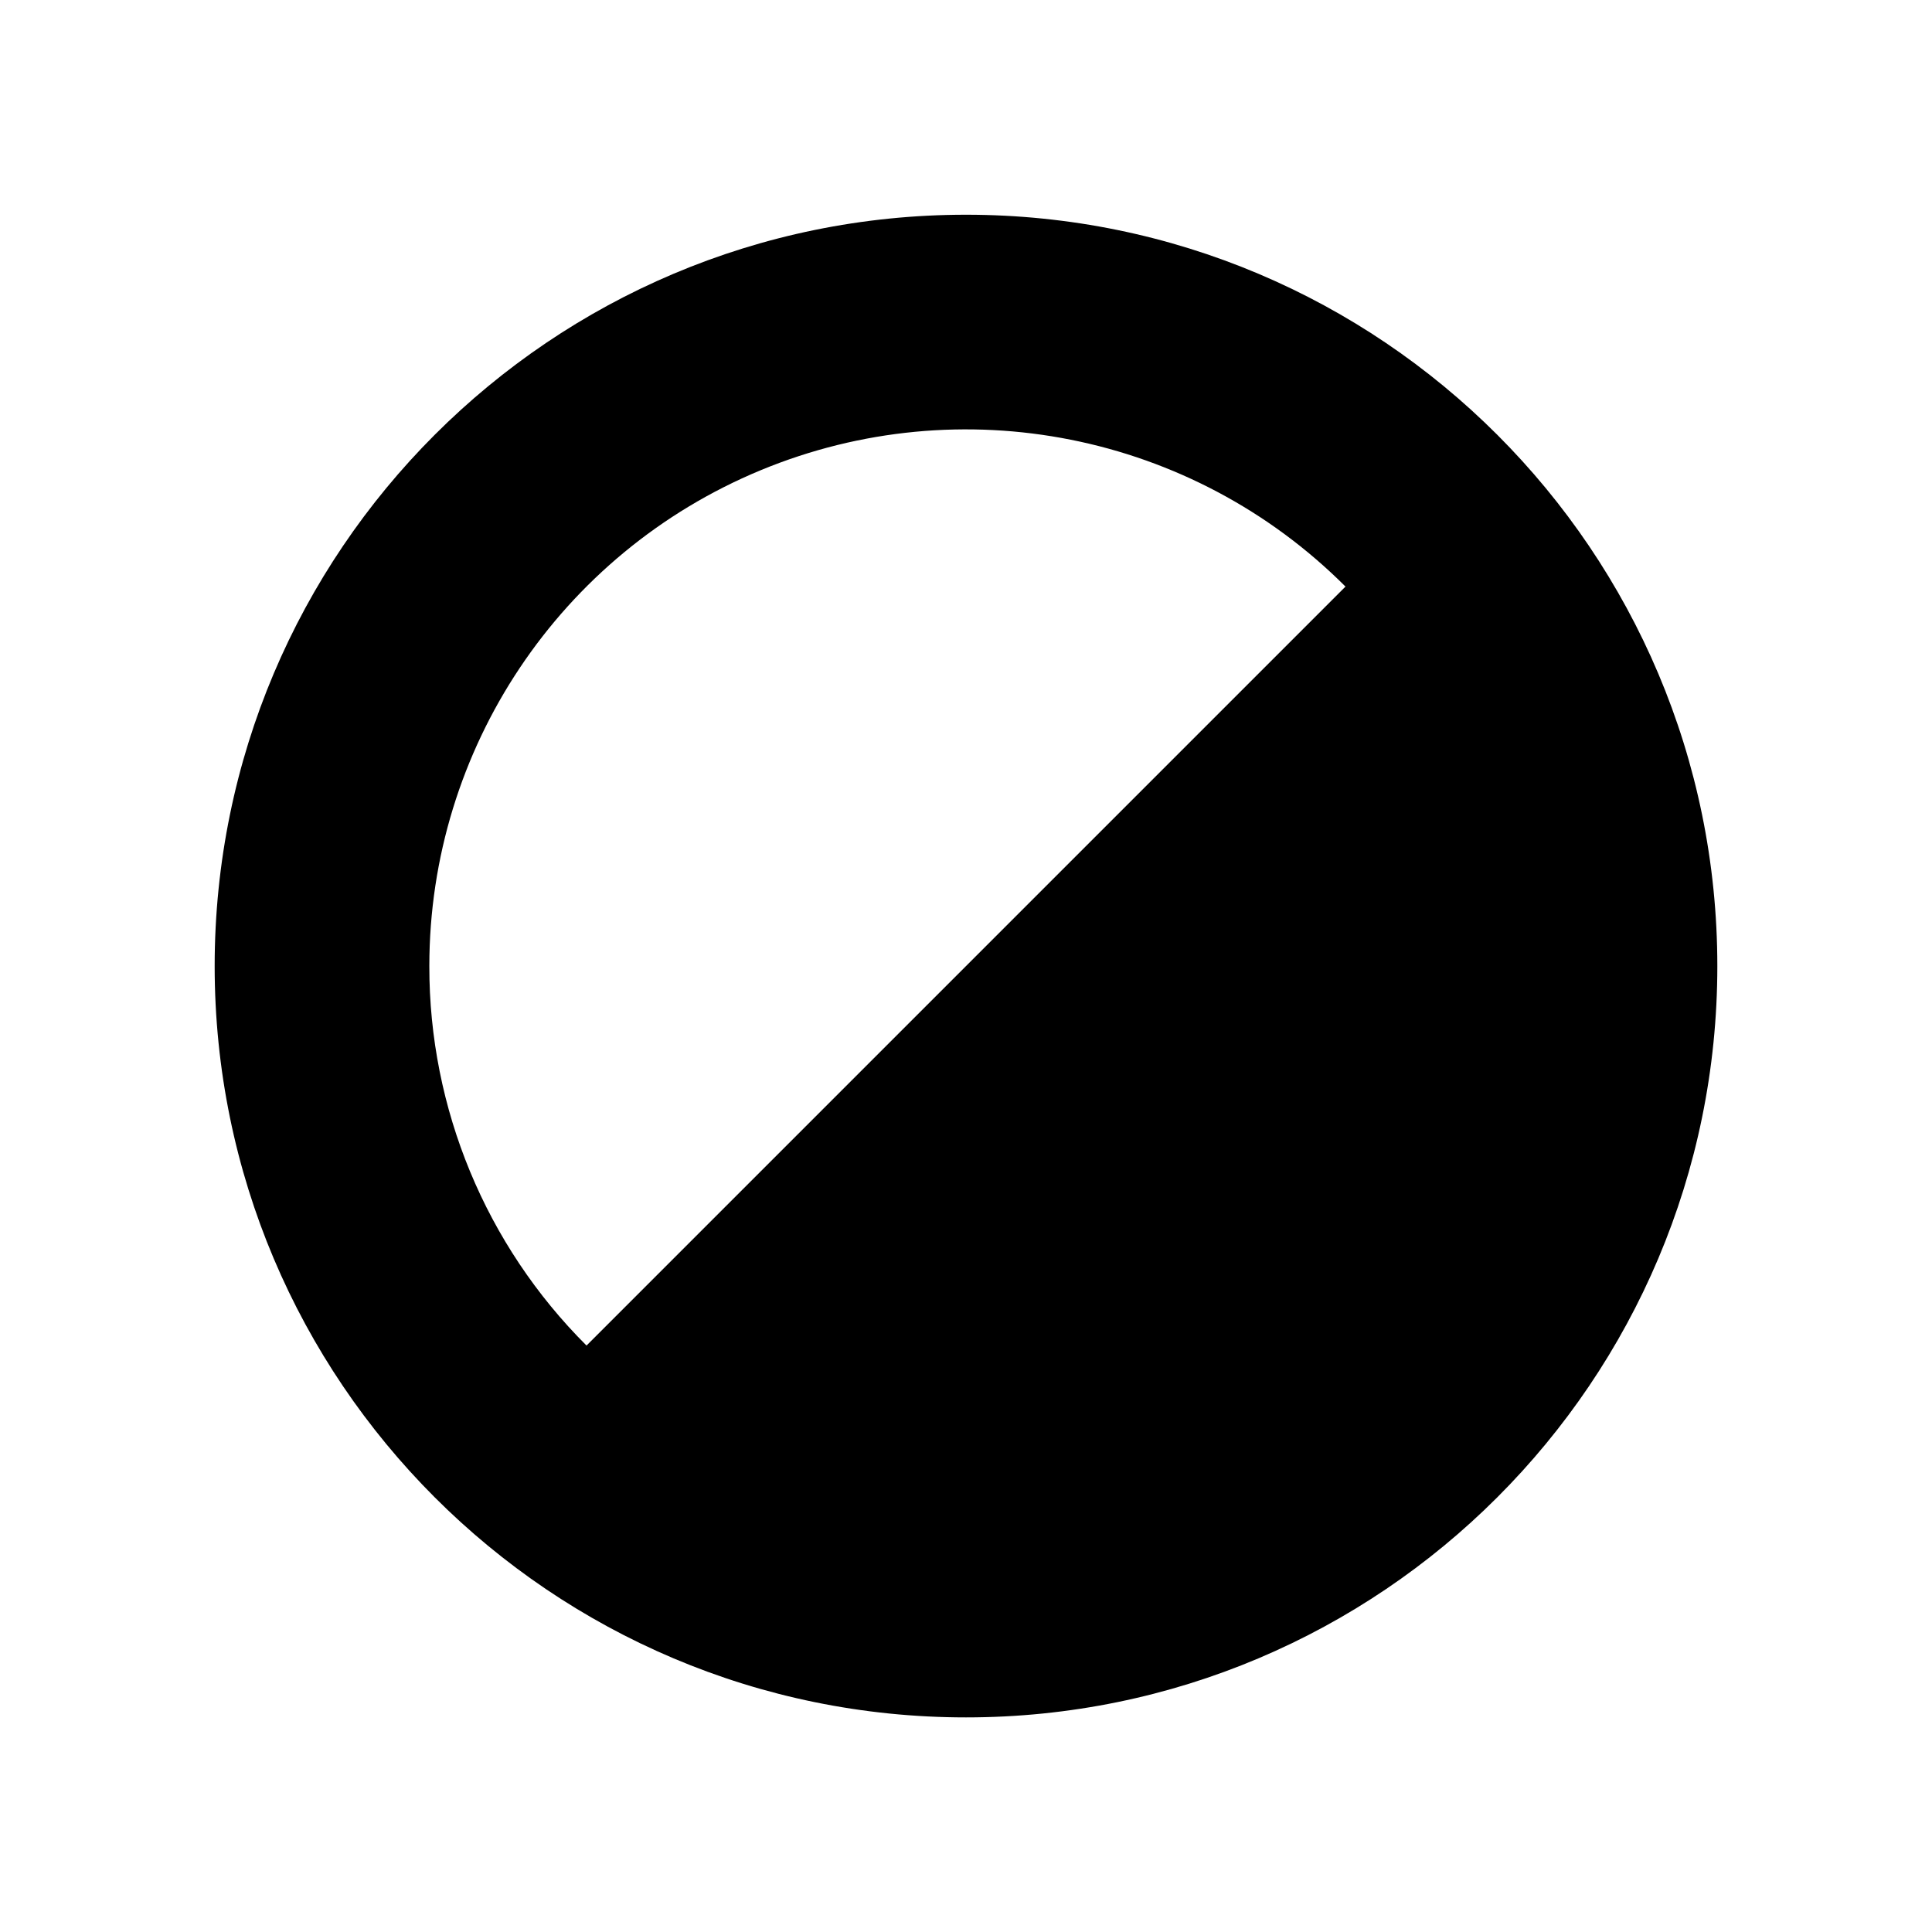
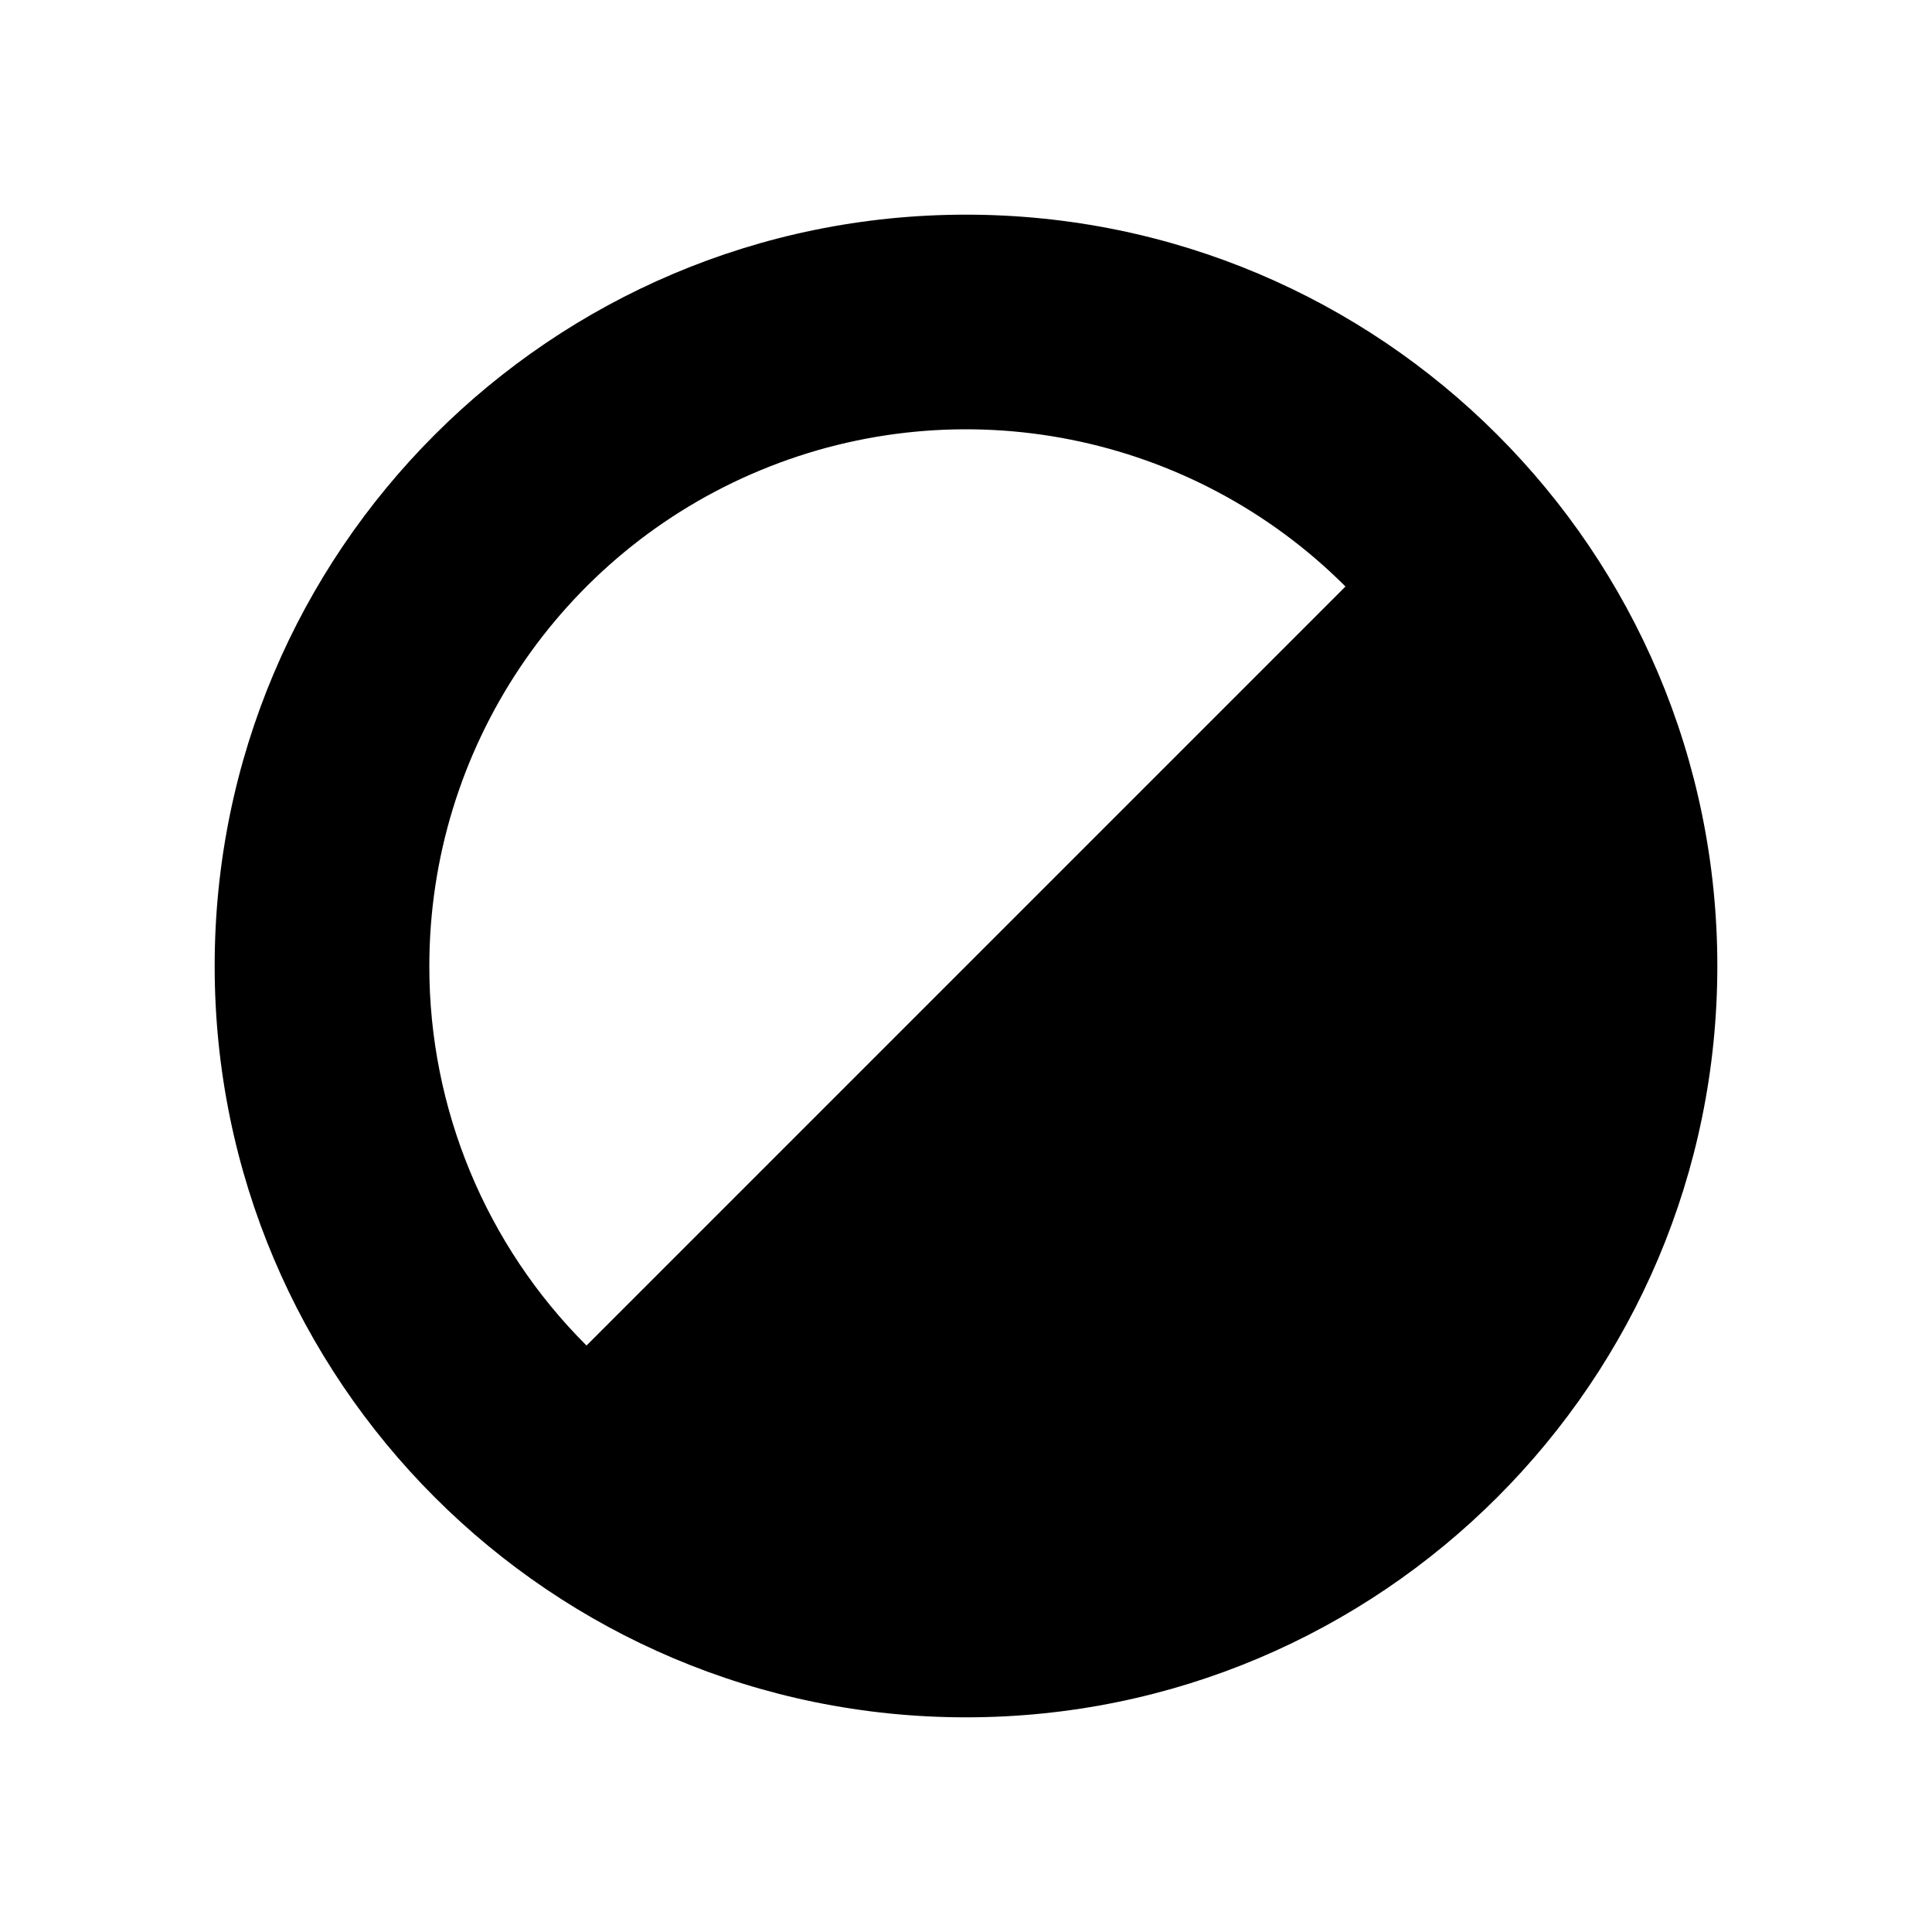
- <svg xmlns="http://www.w3.org/2000/svg" width="450" height="450" viewBox="0 0 450 450">
-   <path d="M225,50.015a175,175,0,1,0,175,175A175,175,0,0,0,225,50.015Zm-125,175A125.002,125.002,0,0,1,313.39,136.625L136.61,313.405A124.608,124.608,0,0,1,100,225.015Z" />
-   <rect y="0.015" width="450" height="450" fill="none" />
+ <svg xmlns="http://www.w3.org/2000/svg" id="Layer_1" data-name="Layer 1" viewBox="0 0 450 450">
+   <path d="M225,50A175,175,0,1,0,400,225,175,175,0,0,0,225,50ZM100,225a125,125,0,0,1,213.39-88.39L136.61,313.4A124.61,124.61,0,0,1,100,225Z" />
</svg>
